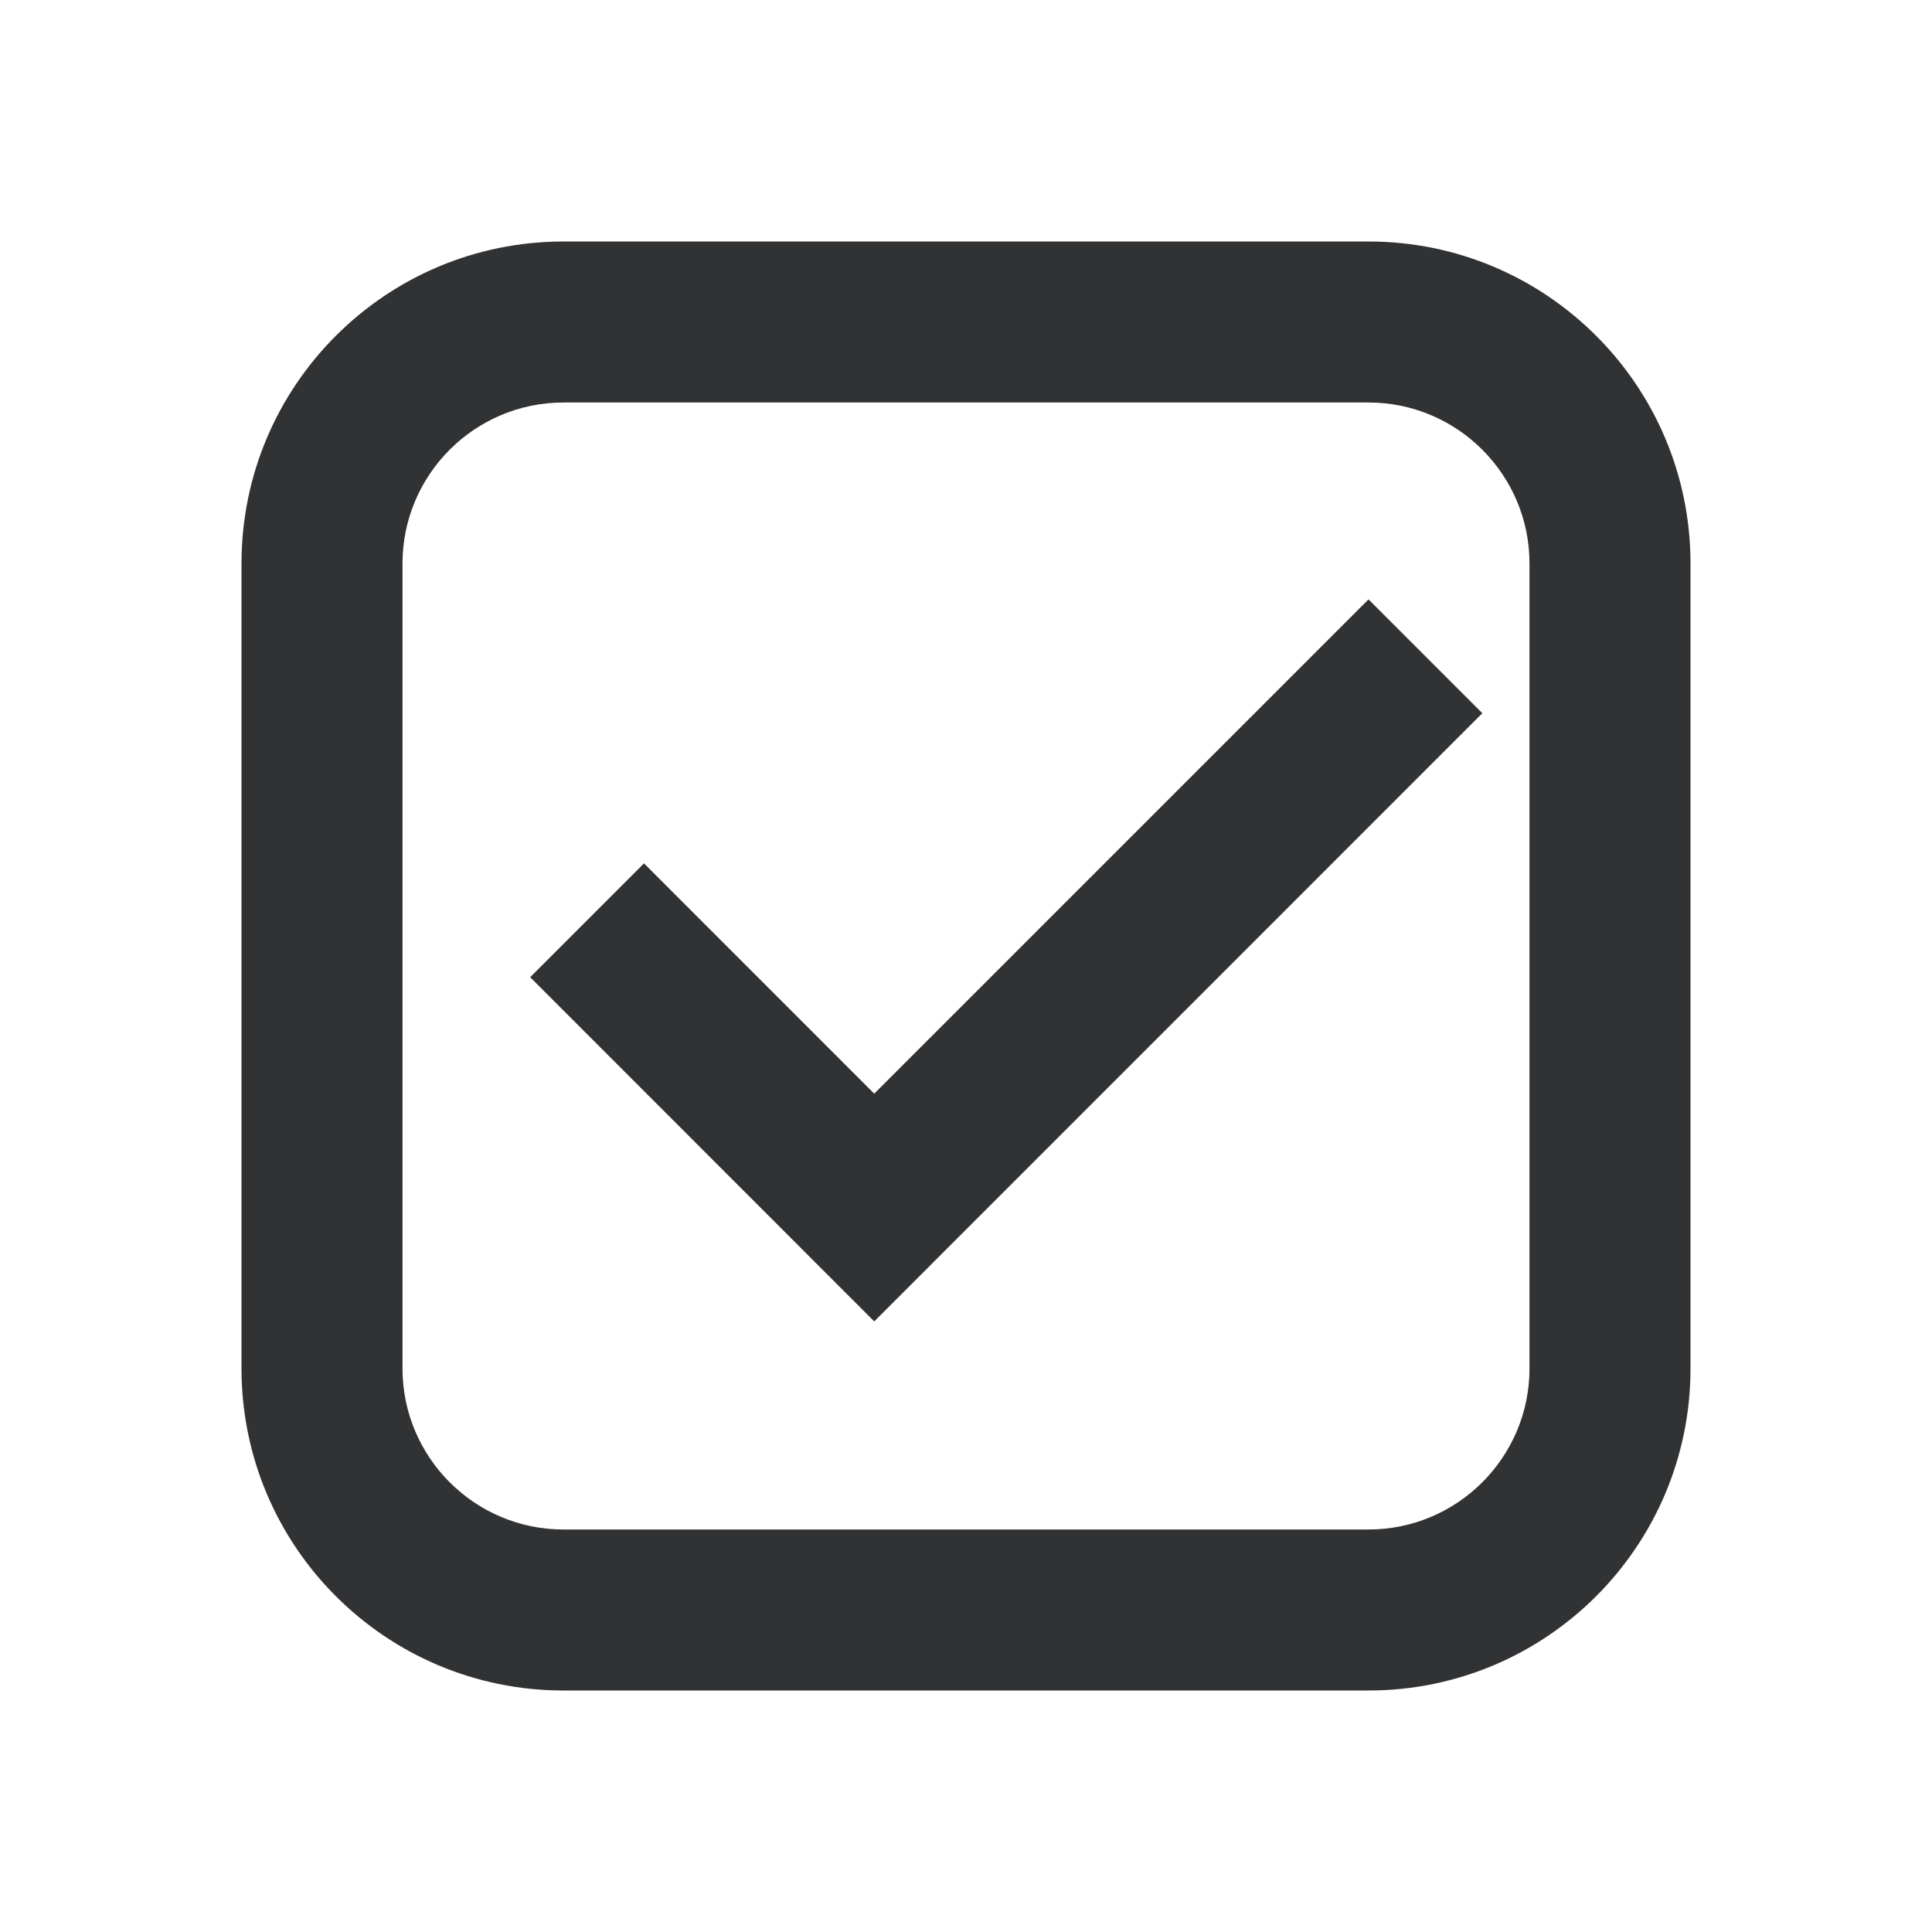
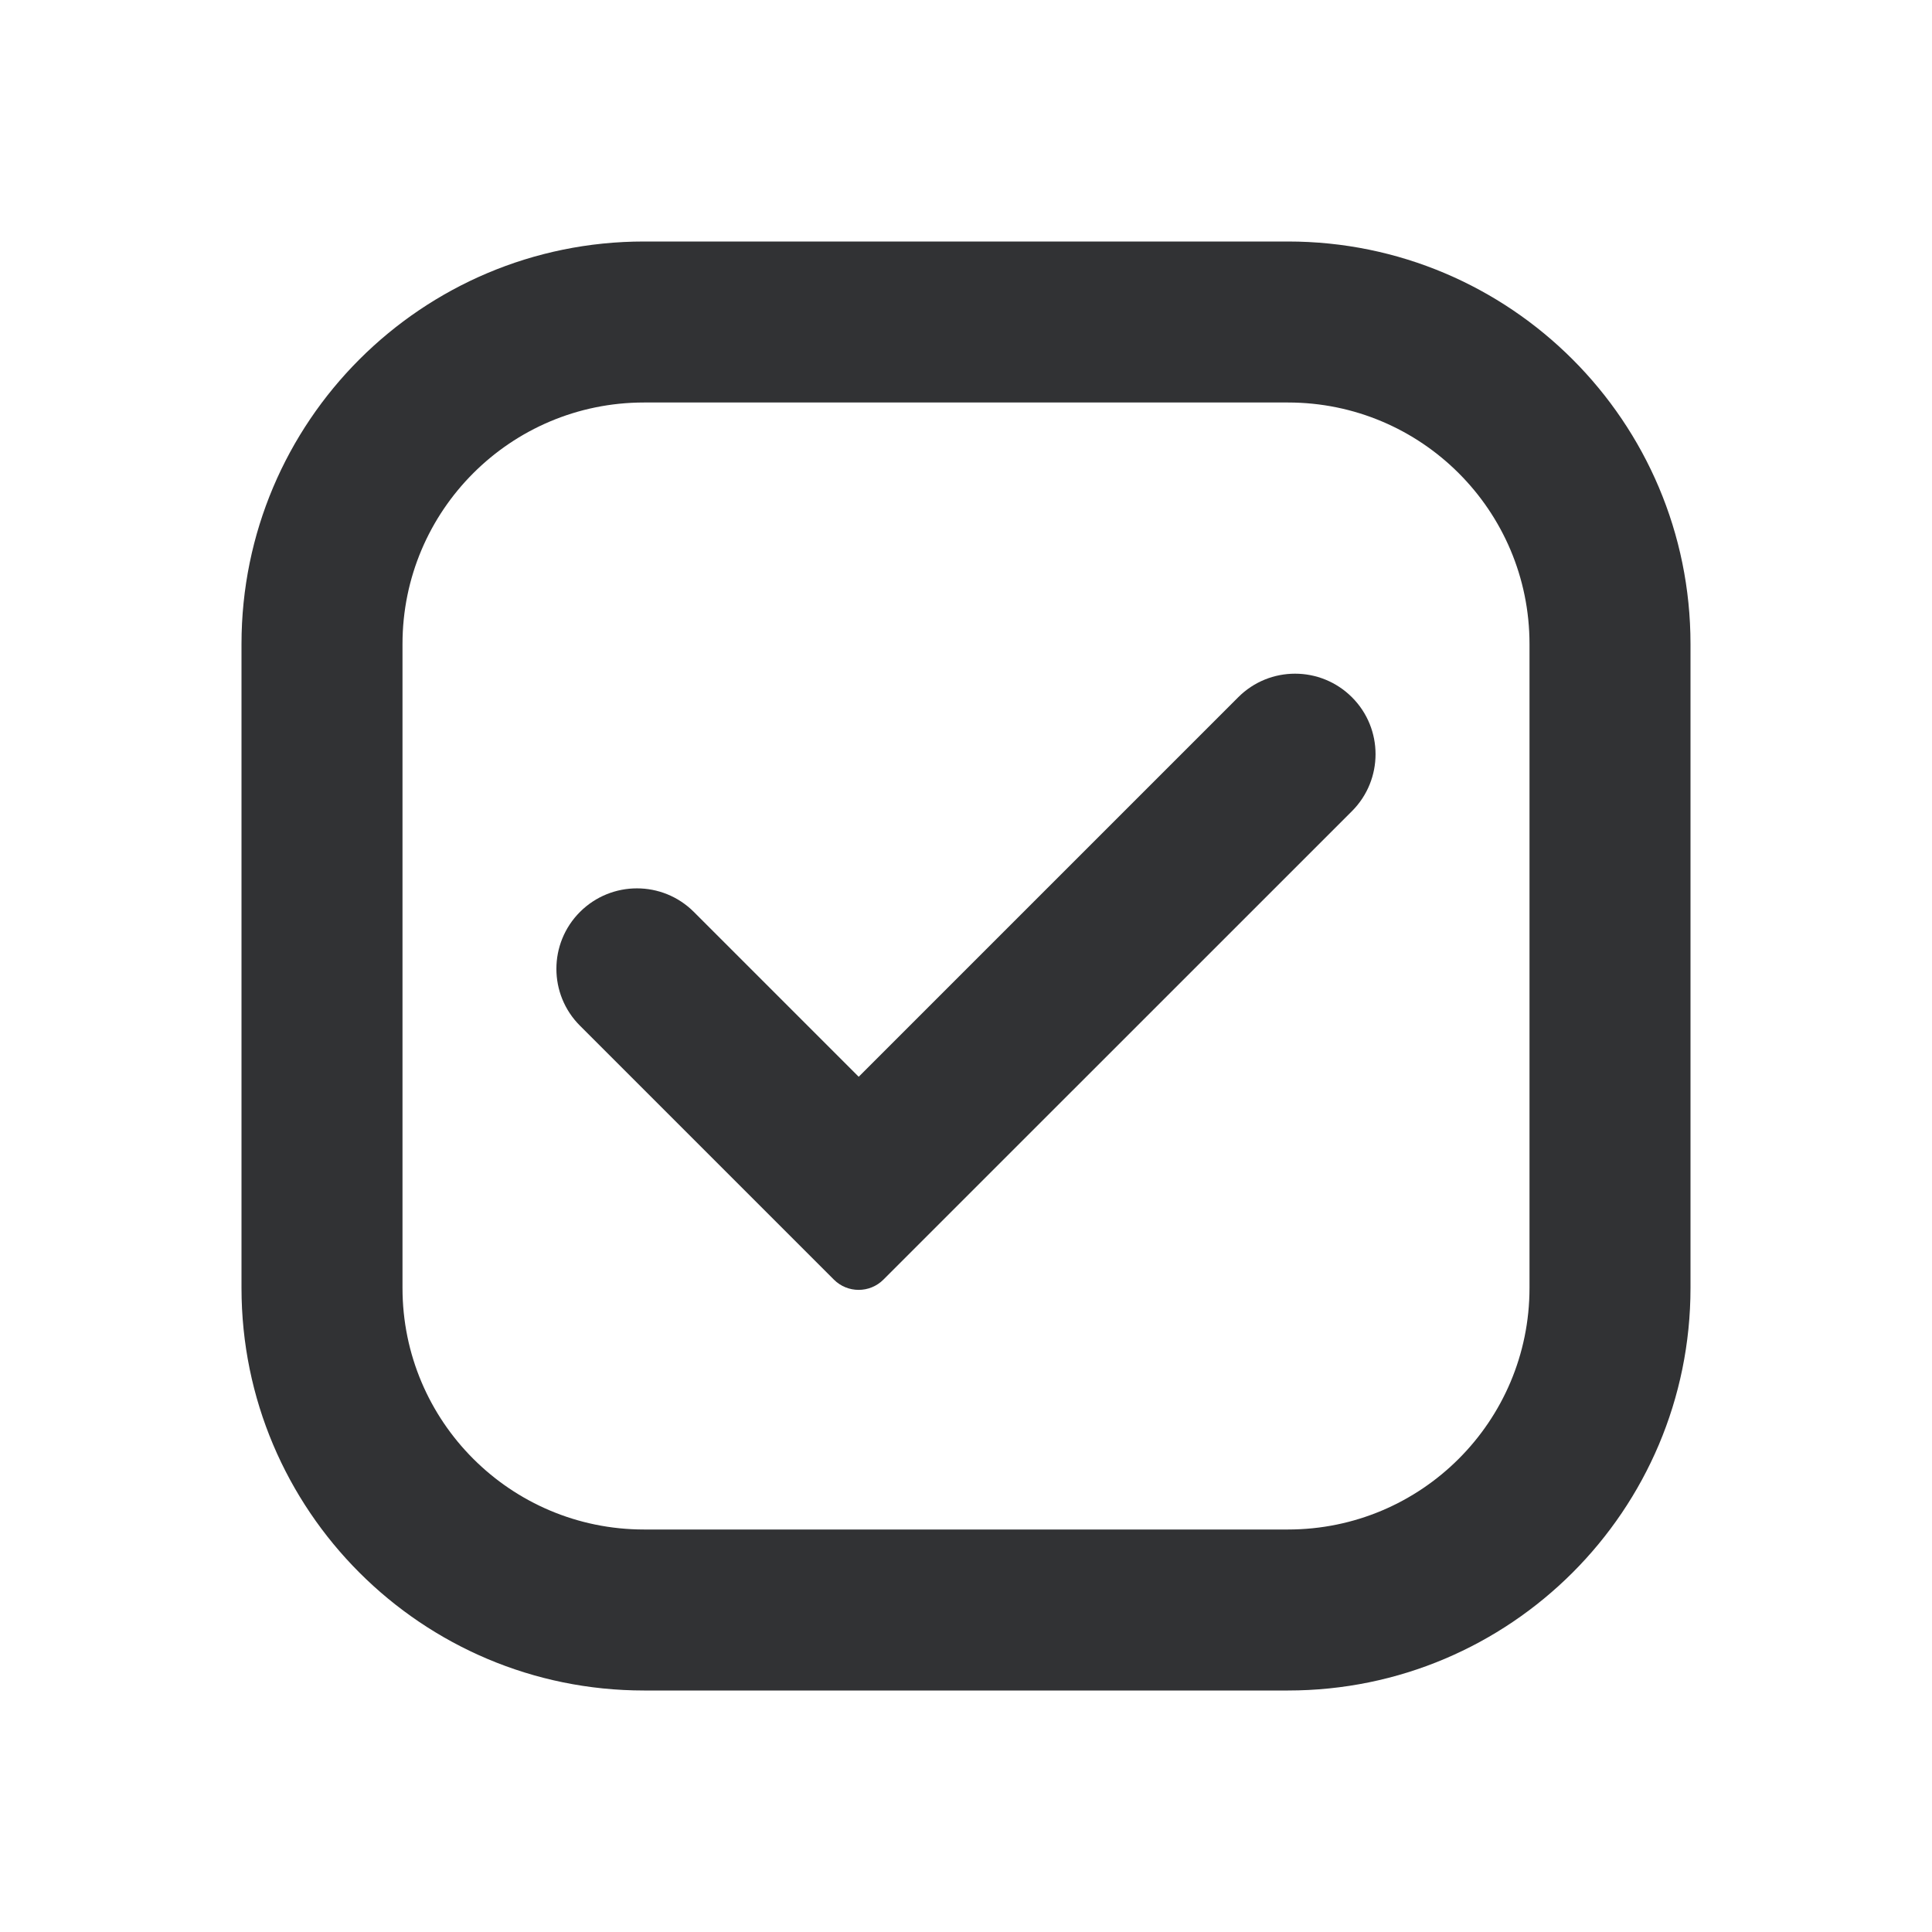
<svg xmlns="http://www.w3.org/2000/svg" width="24" height="24" viewBox="0 0 24 24" fill="none">
-   <path fill-rule="evenodd" clip-rule="evenodd" d="M7 3H17C19.209 3 21 4.791 21 7V17C21 19.209 19.209 21 17 21H7C4.791 21 3 19.209 3 17V7C3 4.791 4.791 3 7 3ZM19 7C19 5.897 18.103 5 17 5H7C5.897 5 5 5.897 5 7V17C5 18.103 5.897 19 7 19H17C18.103 19 19 18.103 19 17V7ZM6.586 12.139L8 10.725L10.86 13.586L17 7.446L18.414 8.86L10.86 16.415L6.586 12.139Z" fill="#313234" />
+   <path fill-rule="evenodd" clip-rule="evenodd" d="M16 5H8C6.343 5 5 6.343 5 8V16C5 17.657 6.343 19 8 19H16C17.657 19 19 17.657 19 16V8C19 6.343 17.657 5 16 5ZM8 3C5.239 3 3 5.239 3 8V16C3 18.761 5.239 21 8 21H16C18.761 21 21 18.761 21 16V8C21 5.239 18.761 3 16 3H8Z" fill="#313234" />
+   <path fill-rule="evenodd" clip-rule="evenodd" d="M10.667 13.376L15.381 8.662C15.771 8.271 16.404 8.271 16.795 8.662C17.185 9.052 17.185 9.685 16.795 10.076L10.975 15.895C10.805 16.066 10.528 16.066 10.358 15.895L7.205 12.742C6.814 12.352 6.814 11.719 7.205 11.328C7.596 10.938 8.229 10.938 8.619 11.328L10.667 13.376Z" fill="#313234" />
</svg>
